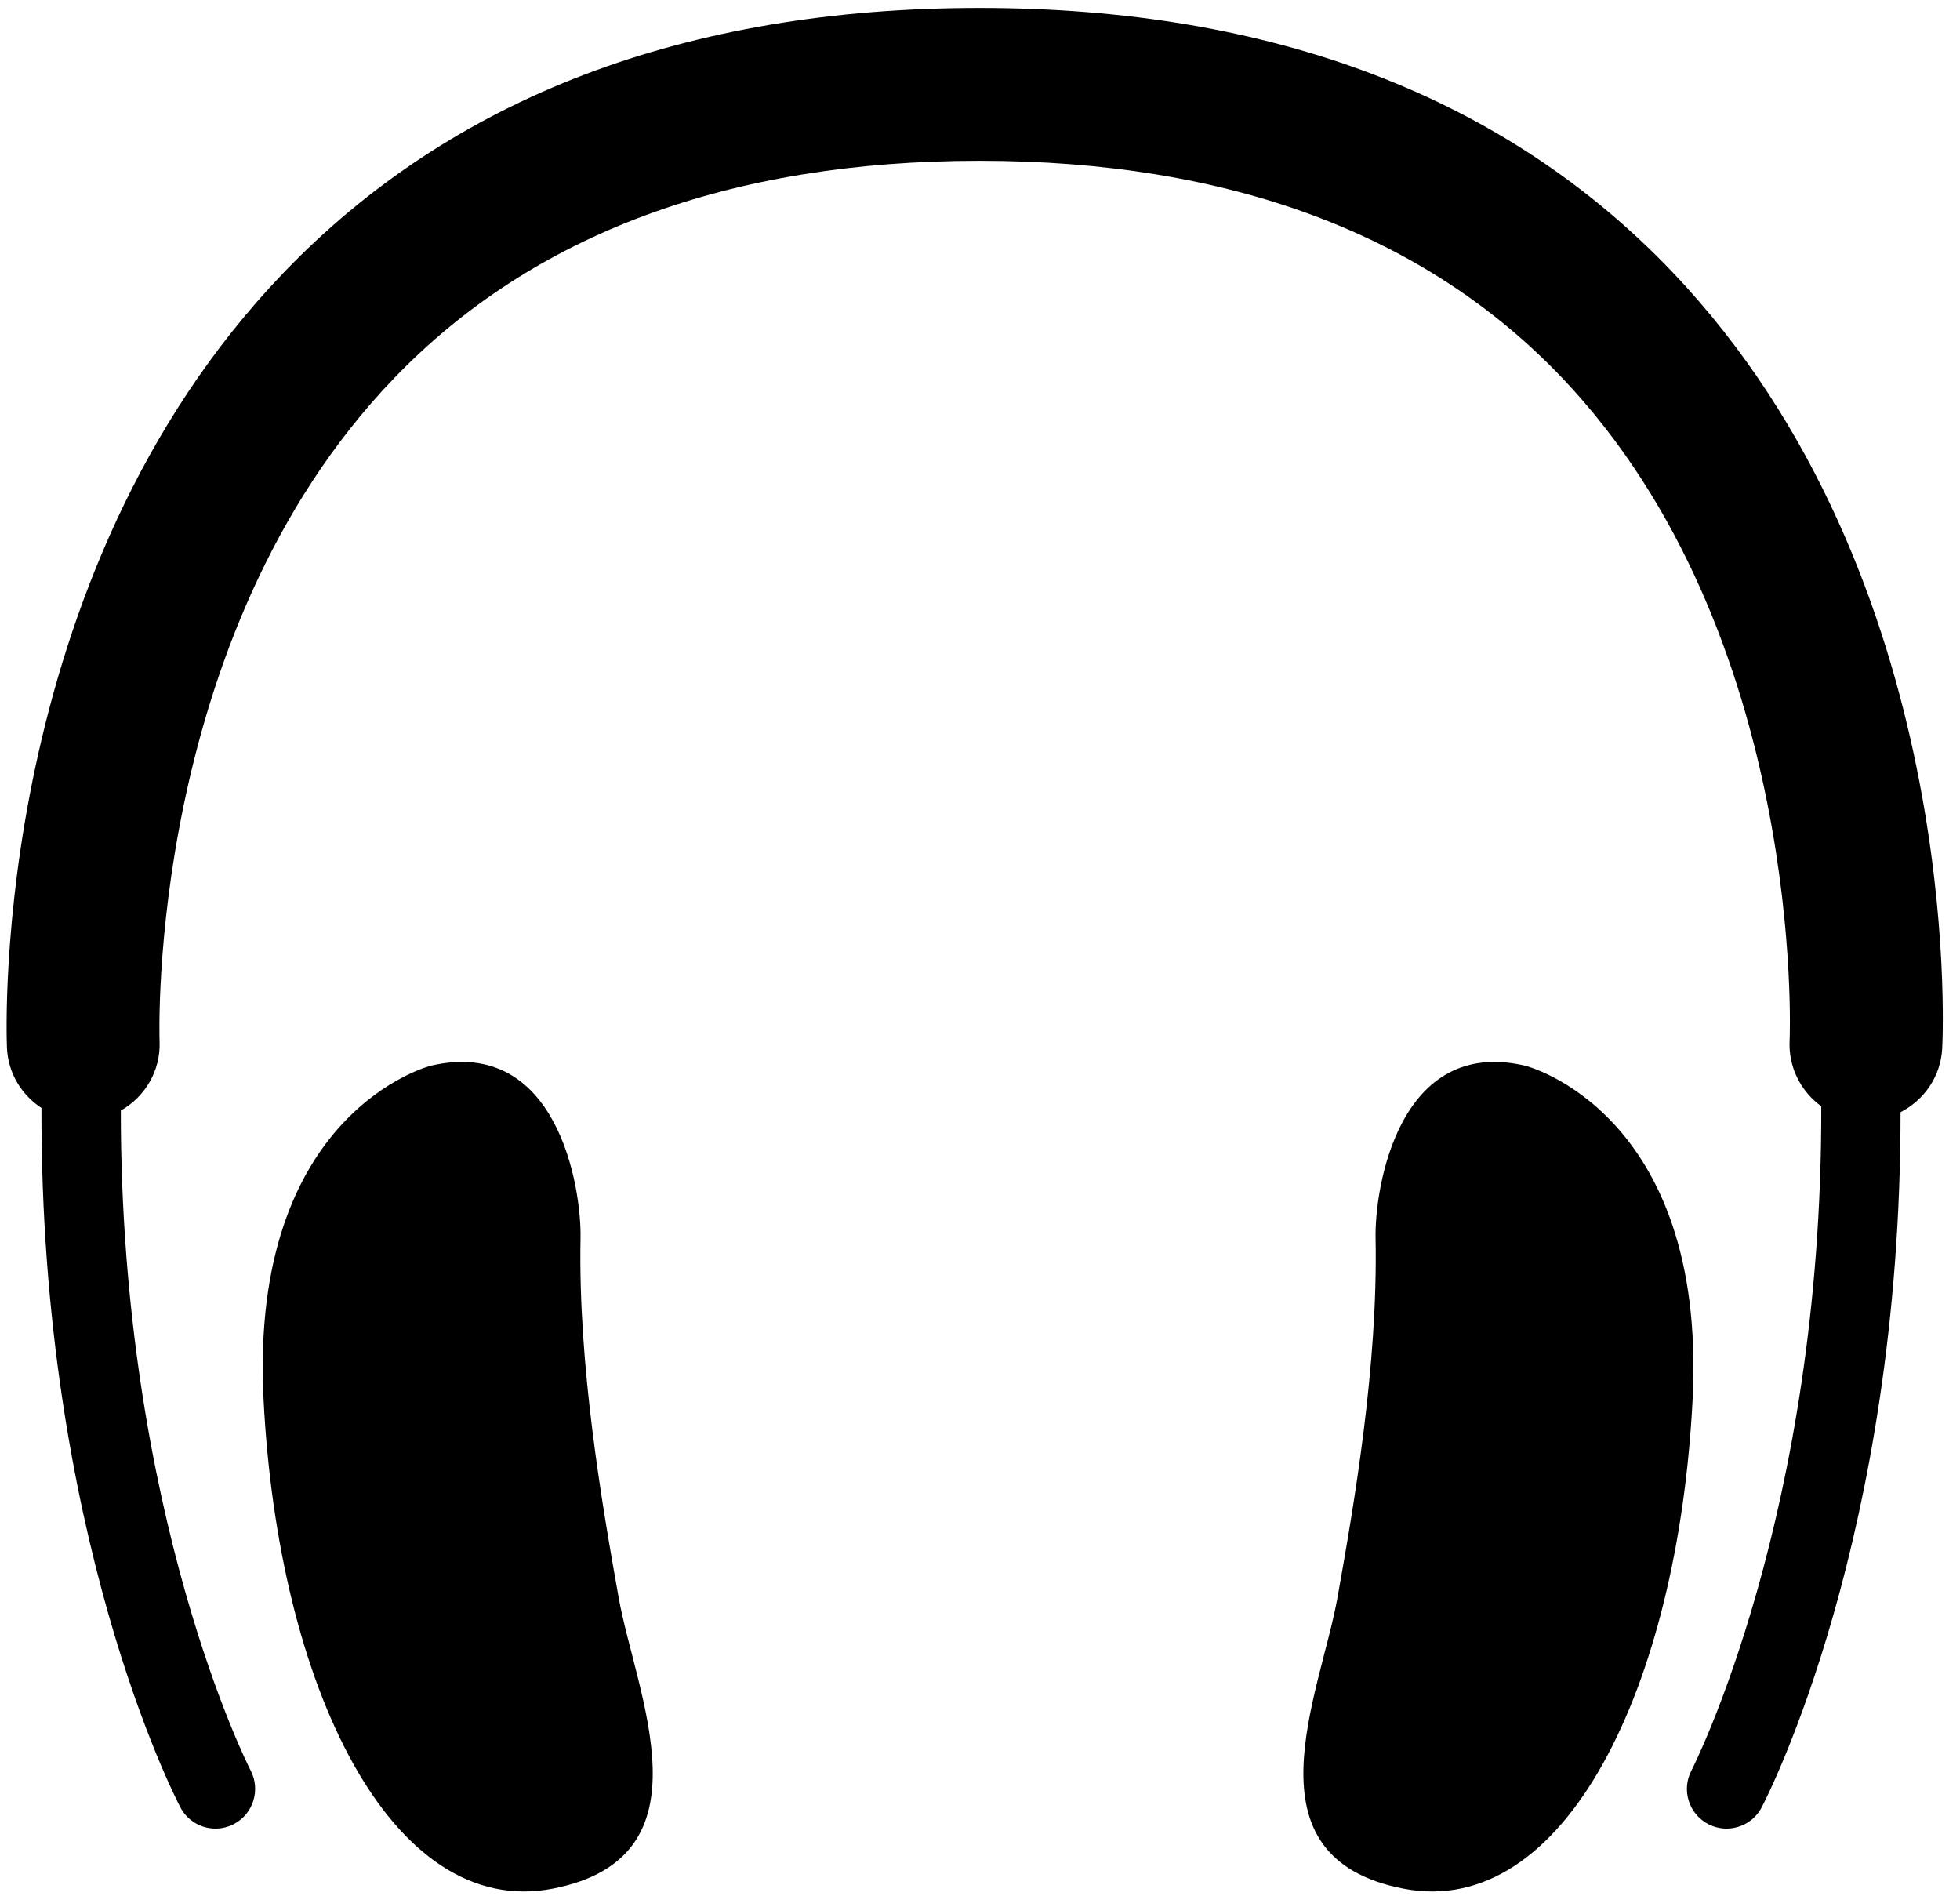
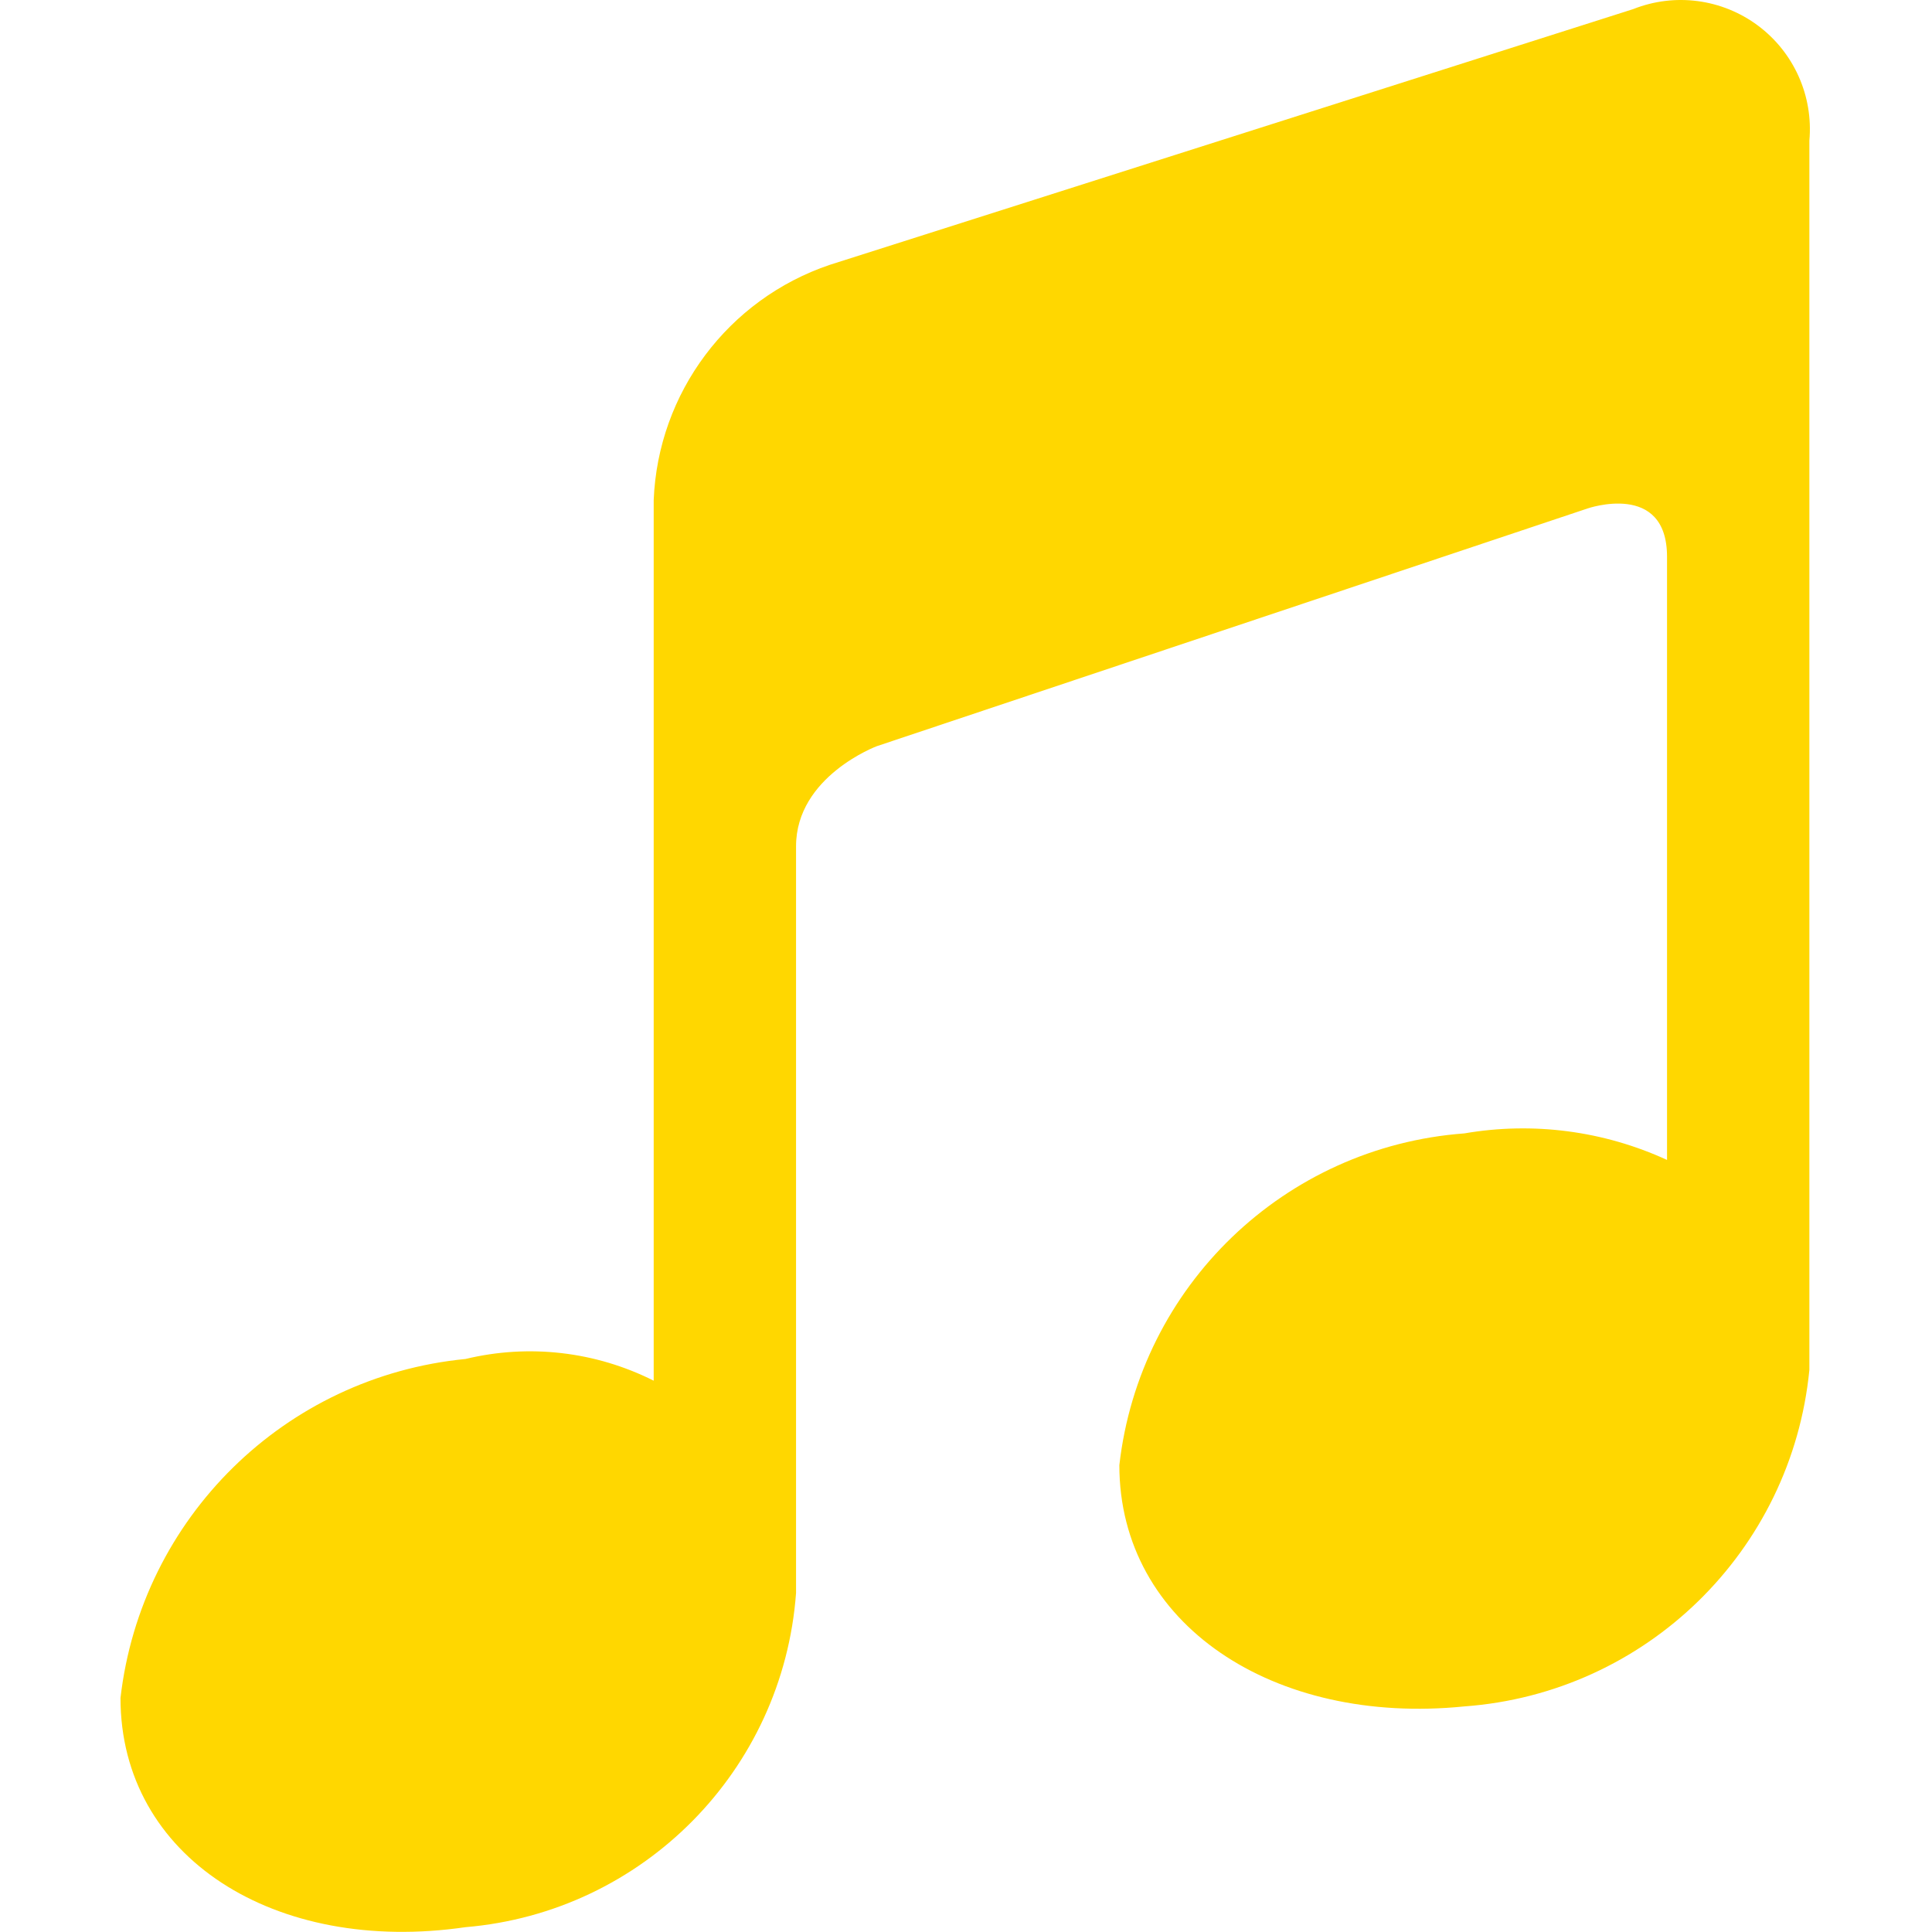
- <svg xmlns="http://www.w3.org/2000/svg" t="1544165918764" class="icon" style="" viewBox="0 0 1059 1024" version="1.1" p-id="13569" width="206.836" height="200">
+ <svg xmlns="http://www.w3.org/2000/svg" t="1545306940049" class="icon" style="" viewBox="0 0 1024 1024" version="1.1" p-id="3681" width="200" height="200">
  <defs>
    <style type="text/css" />
  </defs>
-   <path d="M904.083 147.469C813.776 52.489 687.68 4.294 529.22 4.294 370.82 4.294 244.281 52.449 153.148 147.408-4.728 311.83 3.348 555.603 3.75 565.894 4.314 579.73 11.645 591.492 22.4 598.541 21.756 829.122 94.178 970.101 97.461 976.385 101.288 983.676 108.74 987.844 116.413 987.844 119.756 987.844 123.18 987.059 126.362 985.408 136.835 979.93 140.883 966.98 135.445 956.487 134.66 955.057 65.197 818.851 65.278 599.971 78.288 592.559 86.888 578.502 86.223 562.531 86.123 560.356 78.933 343.893 212.681 204.565 287.662 126.463 394.162 86.868 529.22 86.868 663.915 86.868 769.79 126.261 843.844 203.941 975.821 342.402 967.06 559.993 966.939 562.108 966.194 576.609 973.082 589.7 984.038 597.615 984.642 817.924 914.616 955.057 913.891 956.487 908.393 966.98 912.461 979.93 922.934 985.408 926.136 987.059 929.519 987.844 932.863 987.844 940.576 987.844 948.008 983.676 951.834 976.385 955.137 970.142 1026.996 830.029 1026.876 600.837 1039.564 594.312 1048.606 581.583 1049.392 566.317 1049.916 556.006 1060.449 312.072 904.083 147.469" p-id="13570" />
-   <path d="M232.781 575.723C232.781 575.723 134.599 600.354 142.393 755.773 150.208 911.212 211.493 1037.167 298.638 1020.29 385.763 1003.433 343.631 915.422 334.266 863.078 325.384 813.333 312.293 737.889 313.663 668.89 314.206 641.036 300.914 559.812 232.781 575.723" p-id="13571" />
-   <path d="M824.128 575.723C824.128 575.723 922.309 600.354 914.535 755.773 906.721 911.212 845.415 1037.167 758.29 1020.29 671.125 1003.433 713.278 915.422 722.643 863.078 731.504 813.333 744.615 737.889 743.226 668.89 742.702 641.036 756.015 559.812 824.128 575.723" p-id="13572" />
+   <path d="M865.657 4.814L439.824 140.364a137.469 137.469 0 0 0-93.351 124.681v466.754a145.781 145.781 0 0 0-99.745-11.509A203.965 203.965 0 0 0 63.864 899.959c0 84.399 81.842 136.19 182.865 121.484a191.817 191.817 0 0 0 175.193-177.111V448.55c0-37.085 42.839-53.069 42.839-53.069l376.6-125.96s42.2-14.706 42.2 25.576v319.694a182.865 182.865 0 0 0-107.417-14.067 198.85 198.85 0 0 0-182.865 175.832c0 84.399 81.842 138.108 182.865 127.878A198.211 198.211 0 0 0 959.008 726.045V74.507A68.415 68.415 0 0 0 865.657 4.814z" p-id="3682" fill="#FFD700" />
</svg>
